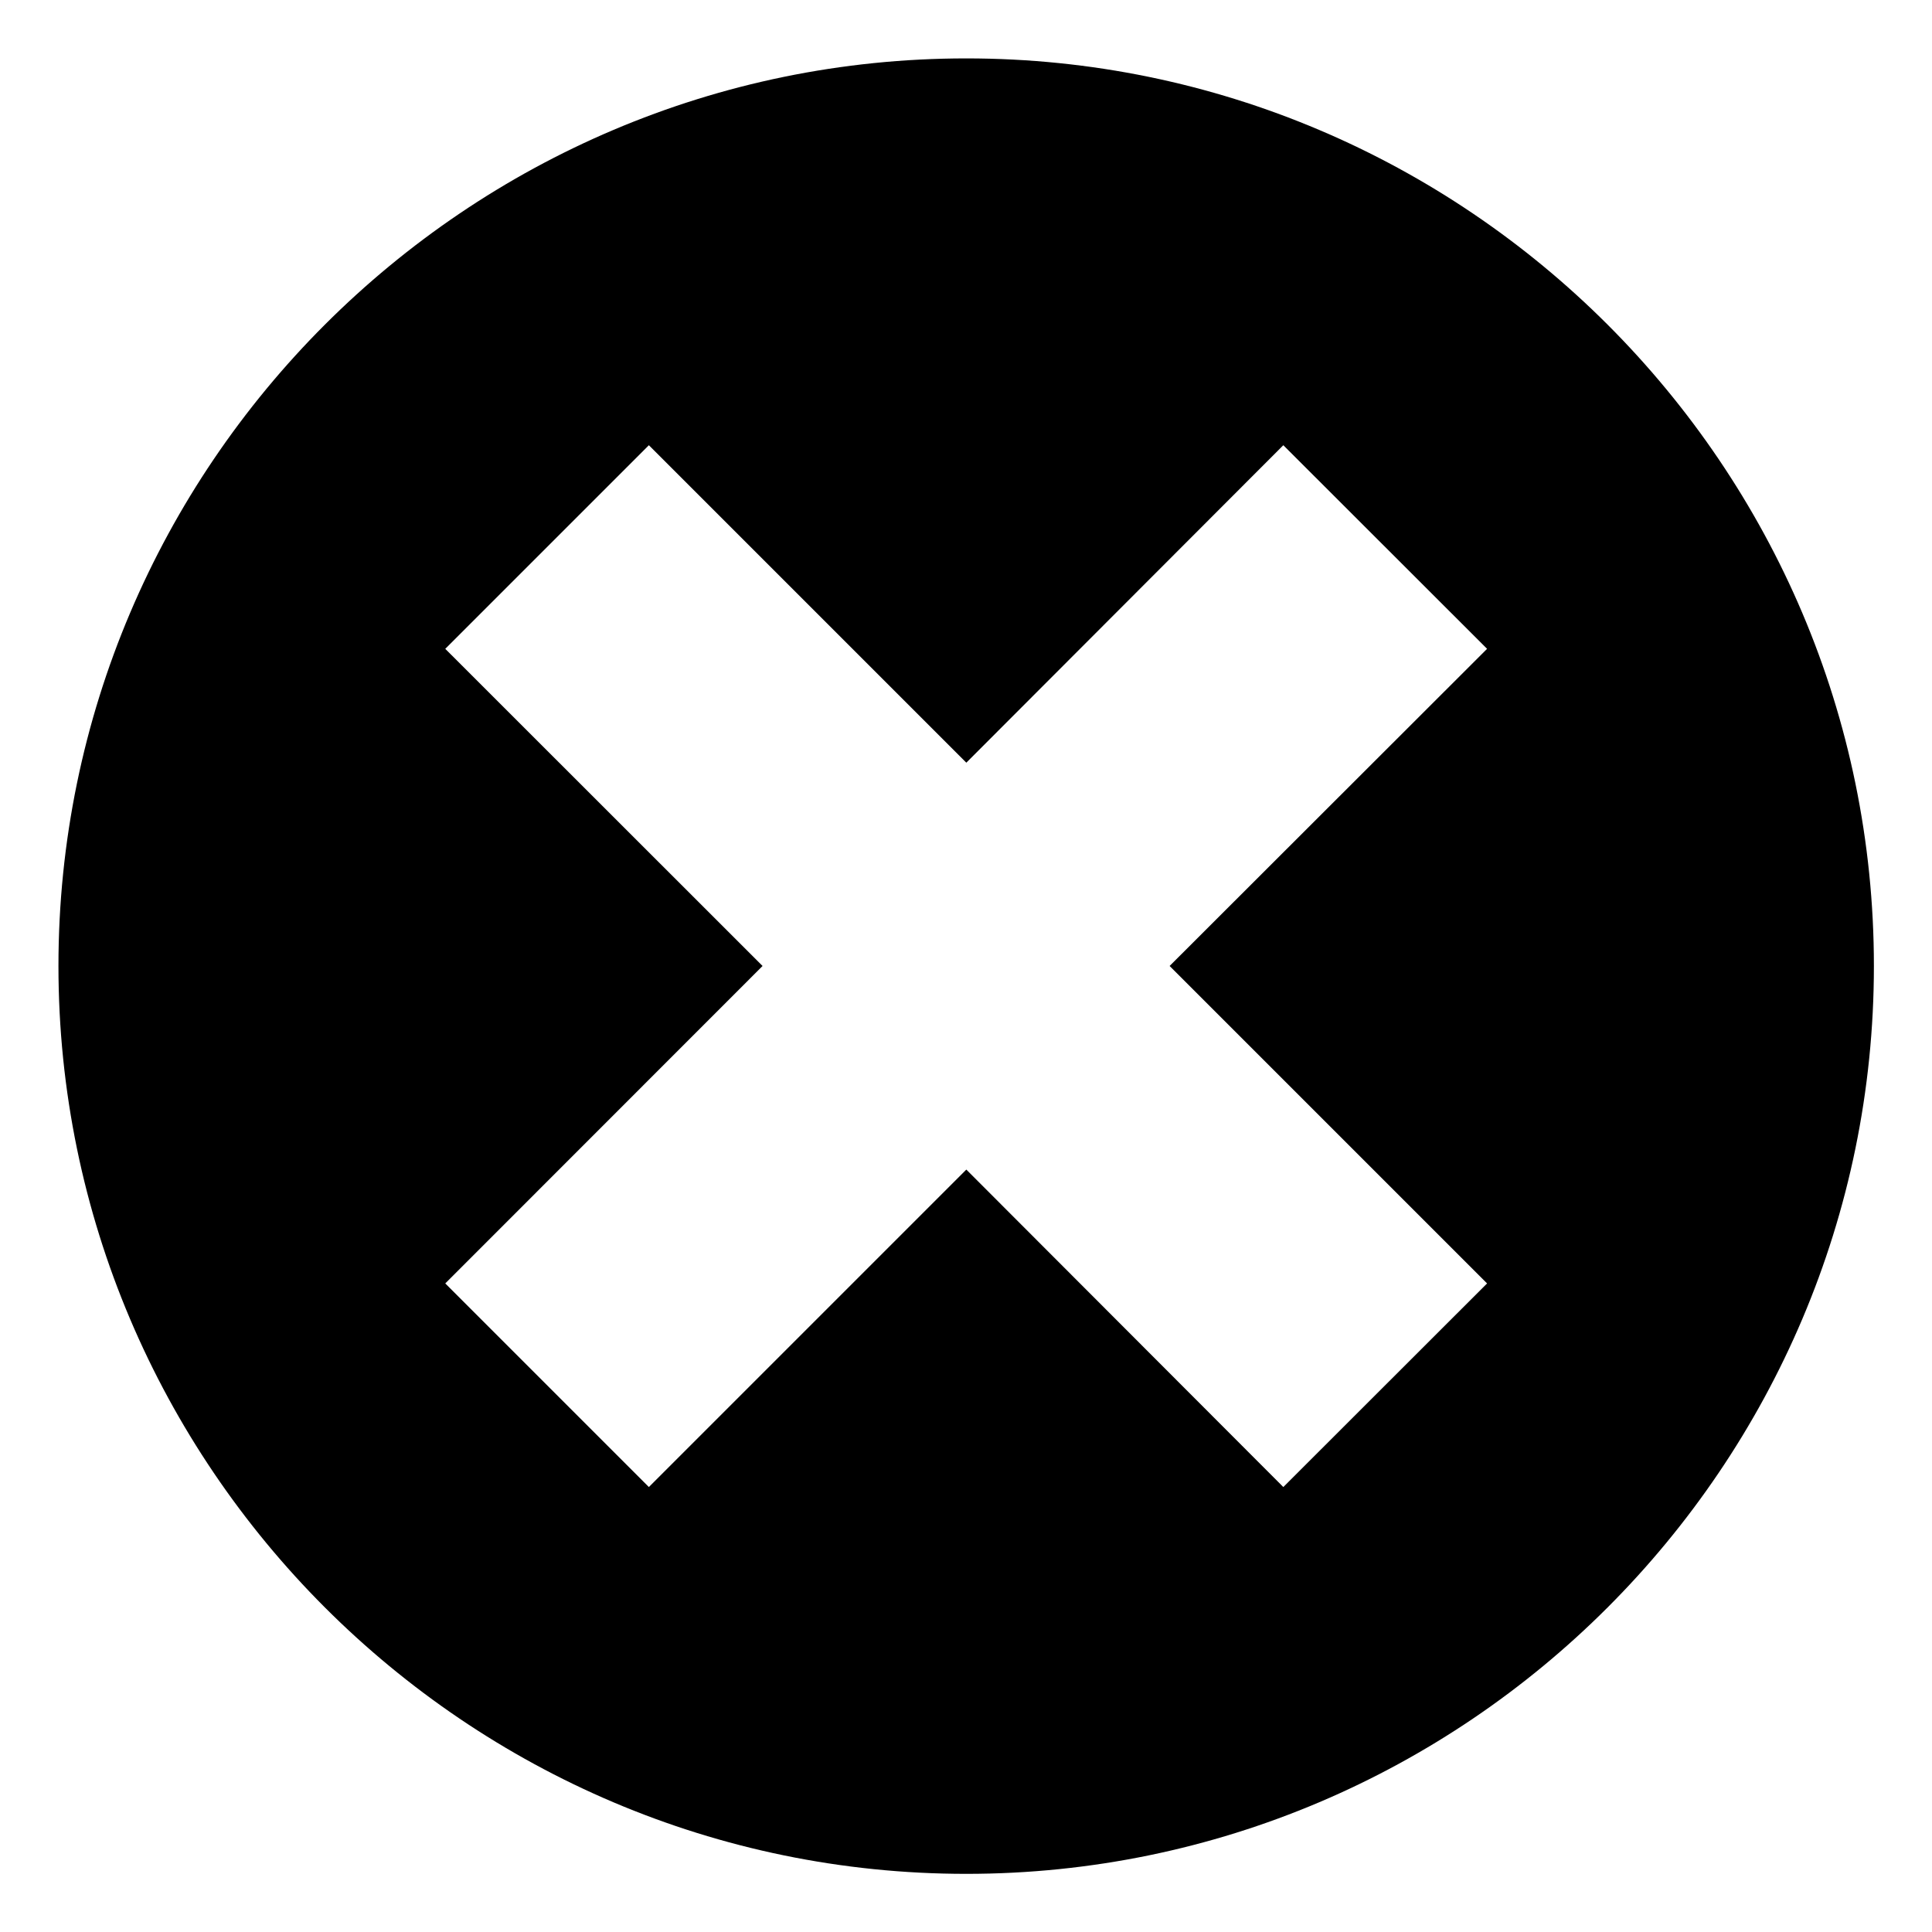
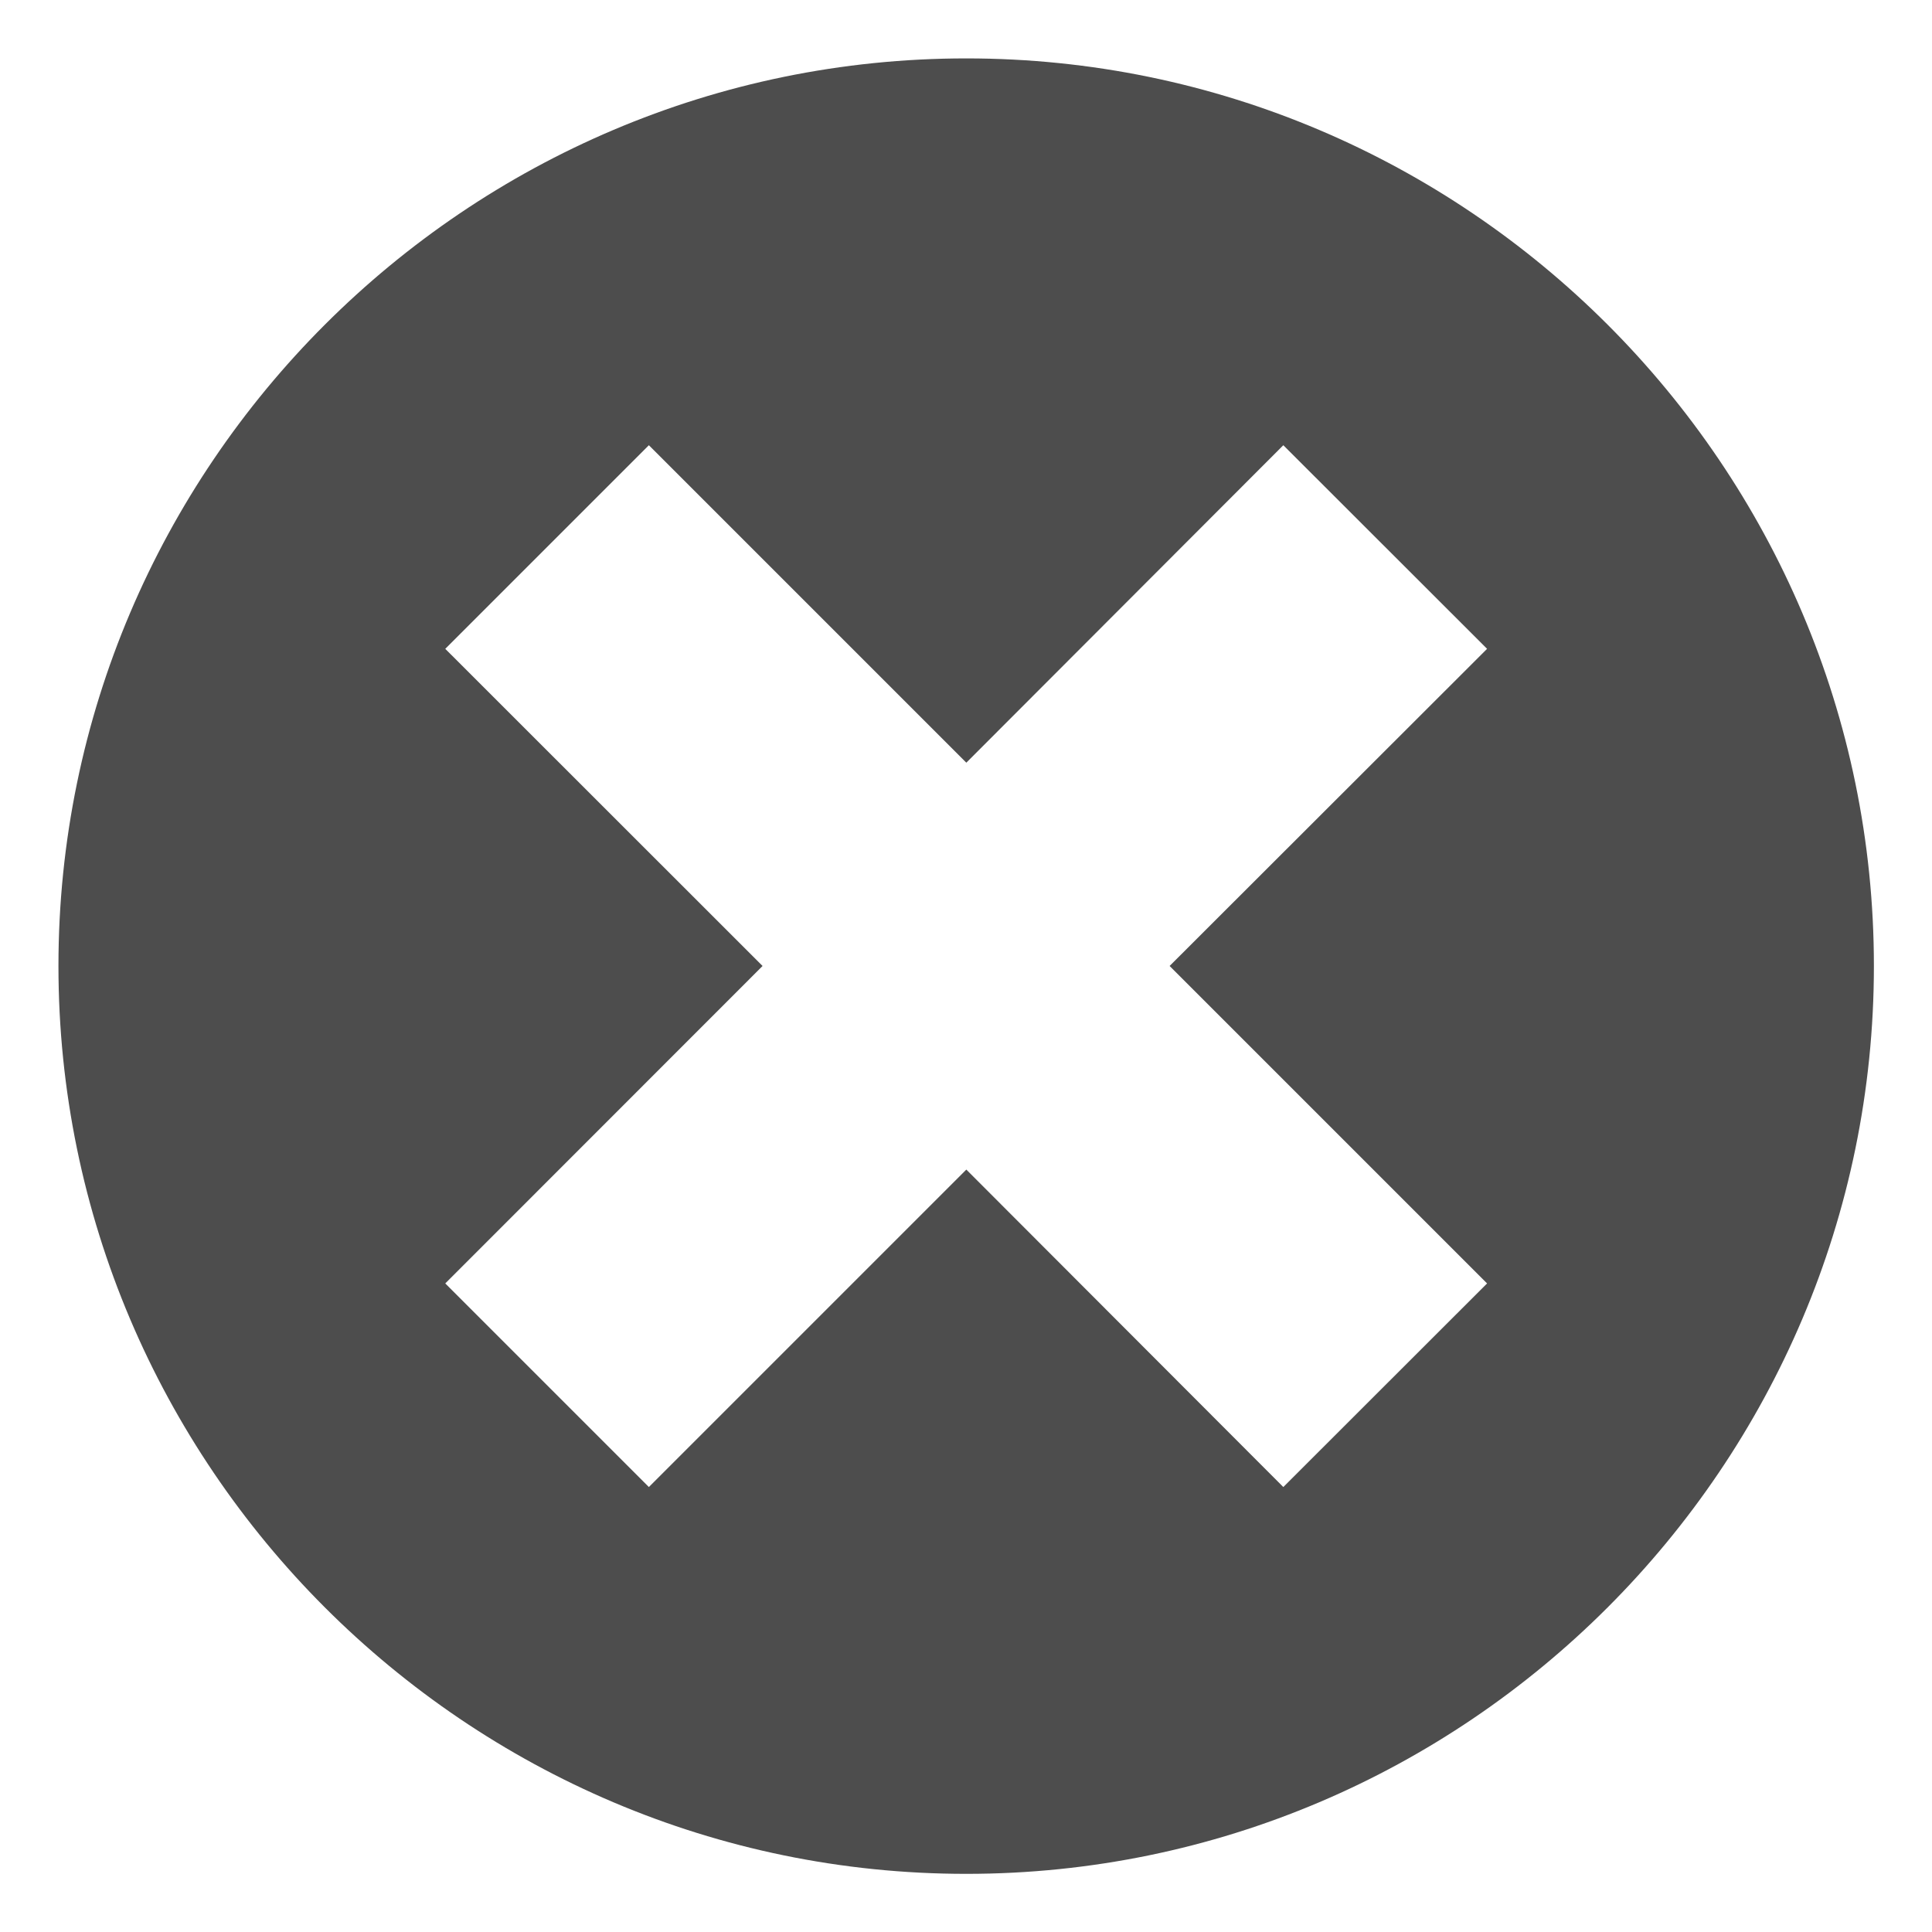
<svg xmlns="http://www.w3.org/2000/svg" width="3.309mm" height="3.309mm" viewBox="0 0 3.309 3.309" version="1.1" id="svg836">
  <defs id="defs830" />
  <g id="layer1" transform="translate(-39.54433,-19.24422)">
-     <path style="color:#000000;font-style:normal;font-variant:normal;font-weight:normal;font-stretch:normal;font-size:medium;line-height:normal;font-family:sans-serif;font-variant-ligatures:normal;font-variant-position:normal;font-variant-caps:normal;font-variant-numeric:normal;font-variant-alternates:normal;font-feature-settings:normal;text-indent:0;text-align:start;text-decoration:none;text-decoration-line:none;text-decoration-style:solid;text-decoration-color:#000000;letter-spacing:normal;word-spacing:normal;text-transform:none;writing-mode:lr-tb;direction:ltr;text-orientation:mixed;dominant-baseline:auto;baseline-shift:baseline;text-anchor:start;white-space:normal;shape-padding:0;clip-rule:nonzero;display:inline;overflow:visible;visibility:visible;opacity:1;isolation:auto;mix-blend-mode:normal;color-interpolation:sRGB;color-interpolation-filters:linearRGB;solid-color:#000000;solid-opacity:1;vector-effect:none;fill:#000000;fill-opacity:1;fill-rule:nonzero;stroke:none;stroke-width:1.375;stroke-linecap:butt;stroke-linejoin:miter;stroke-miterlimit:4;stroke-dasharray:none;stroke-dashoffset:0;stroke-opacity:1;color-rendering:auto;image-rendering:auto;shape-rendering:auto;text-rendering:auto;enable-background:accumulate" d="m 2.852,0.379 c -3.237,0 -5.877,2.638 -5.877,5.875 0,3.237 2.64,5.877 5.877,5.877 3.237,0 5.875,-2.64 5.875,-5.877 0,-3.237 -2.638,-5.875 -5.875,-5.875 z M 0.797,2.883 2.852,4.938 4.904,2.883 6.223,4.201 4.168,6.254 6.223,8.309 4.904,9.627 2.852,7.572 0.797,9.627 -0.521,8.309 1.533,6.254 -0.521,4.201 Z" transform="matrix(0.2645833,0,0,0.2645833,40.4448,19.24397)" id="path878" />
+     <path style="color:#000000;font-style:normal;font-variant:normal;font-weight:normal;font-stretch:normal;font-size:medium;line-height:normal;font-family:sans-serif;font-variant-ligatures:normal;font-variant-position:normal;font-variant-caps:normal;font-variant-numeric:normal;font-variant-alternates:normal;font-feature-settings:normal;text-indent:0;text-align:start;text-decoration:none;text-decoration-line:none;text-decoration-style:solid;text-decoration-color:#000000;letter-spacing:normal;word-spacing:normal;text-transform:none;writing-mode:lr-tb;direction:ltr;text-orientation:mixed;dominant-baseline:auto;baseline-shift:baseline;text-anchor:start;white-space:normal;shape-padding:0;clip-rule:nonzero;display:inline;overflow:visible;visibility:visible;opacity:1;isolation:auto;mix-blend-mode:normal;color-interpolation:sRGB;color-interpolation-filters:linearRGB;solid-color:#000000;solid-opacity:1;vector-effect:none;fill:#4d4d4d;fill-opacity:1;fill-rule:nonzero;stroke:none;stroke-width:1.375;stroke-linecap:butt;stroke-linejoin:miter;stroke-miterlimit:4;stroke-dasharray:none;stroke-dashoffset:0;stroke-opacity:1;color-rendering:auto;image-rendering:auto;shape-rendering:auto;text-rendering:auto;enable-background:accumulate" d="m 2.852,0.379 c -3.237,0 -5.877,2.638 -5.877,5.875 0,3.237 2.64,5.877 5.877,5.877 3.237,0 5.875,-2.64 5.875,-5.877 0,-3.237 -2.638,-5.875 -5.875,-5.875 z M 0.797,2.883 2.852,4.938 4.904,2.883 6.223,4.201 4.168,6.254 6.223,8.309 4.904,9.627 2.852,7.572 0.797,9.627 -0.521,8.309 1.533,6.254 -0.521,4.201 Z" transform="matrix(0.2645833,0,0,0.2645833,40.4448,19.24397)" id="path878" />
  </g>
</svg>
